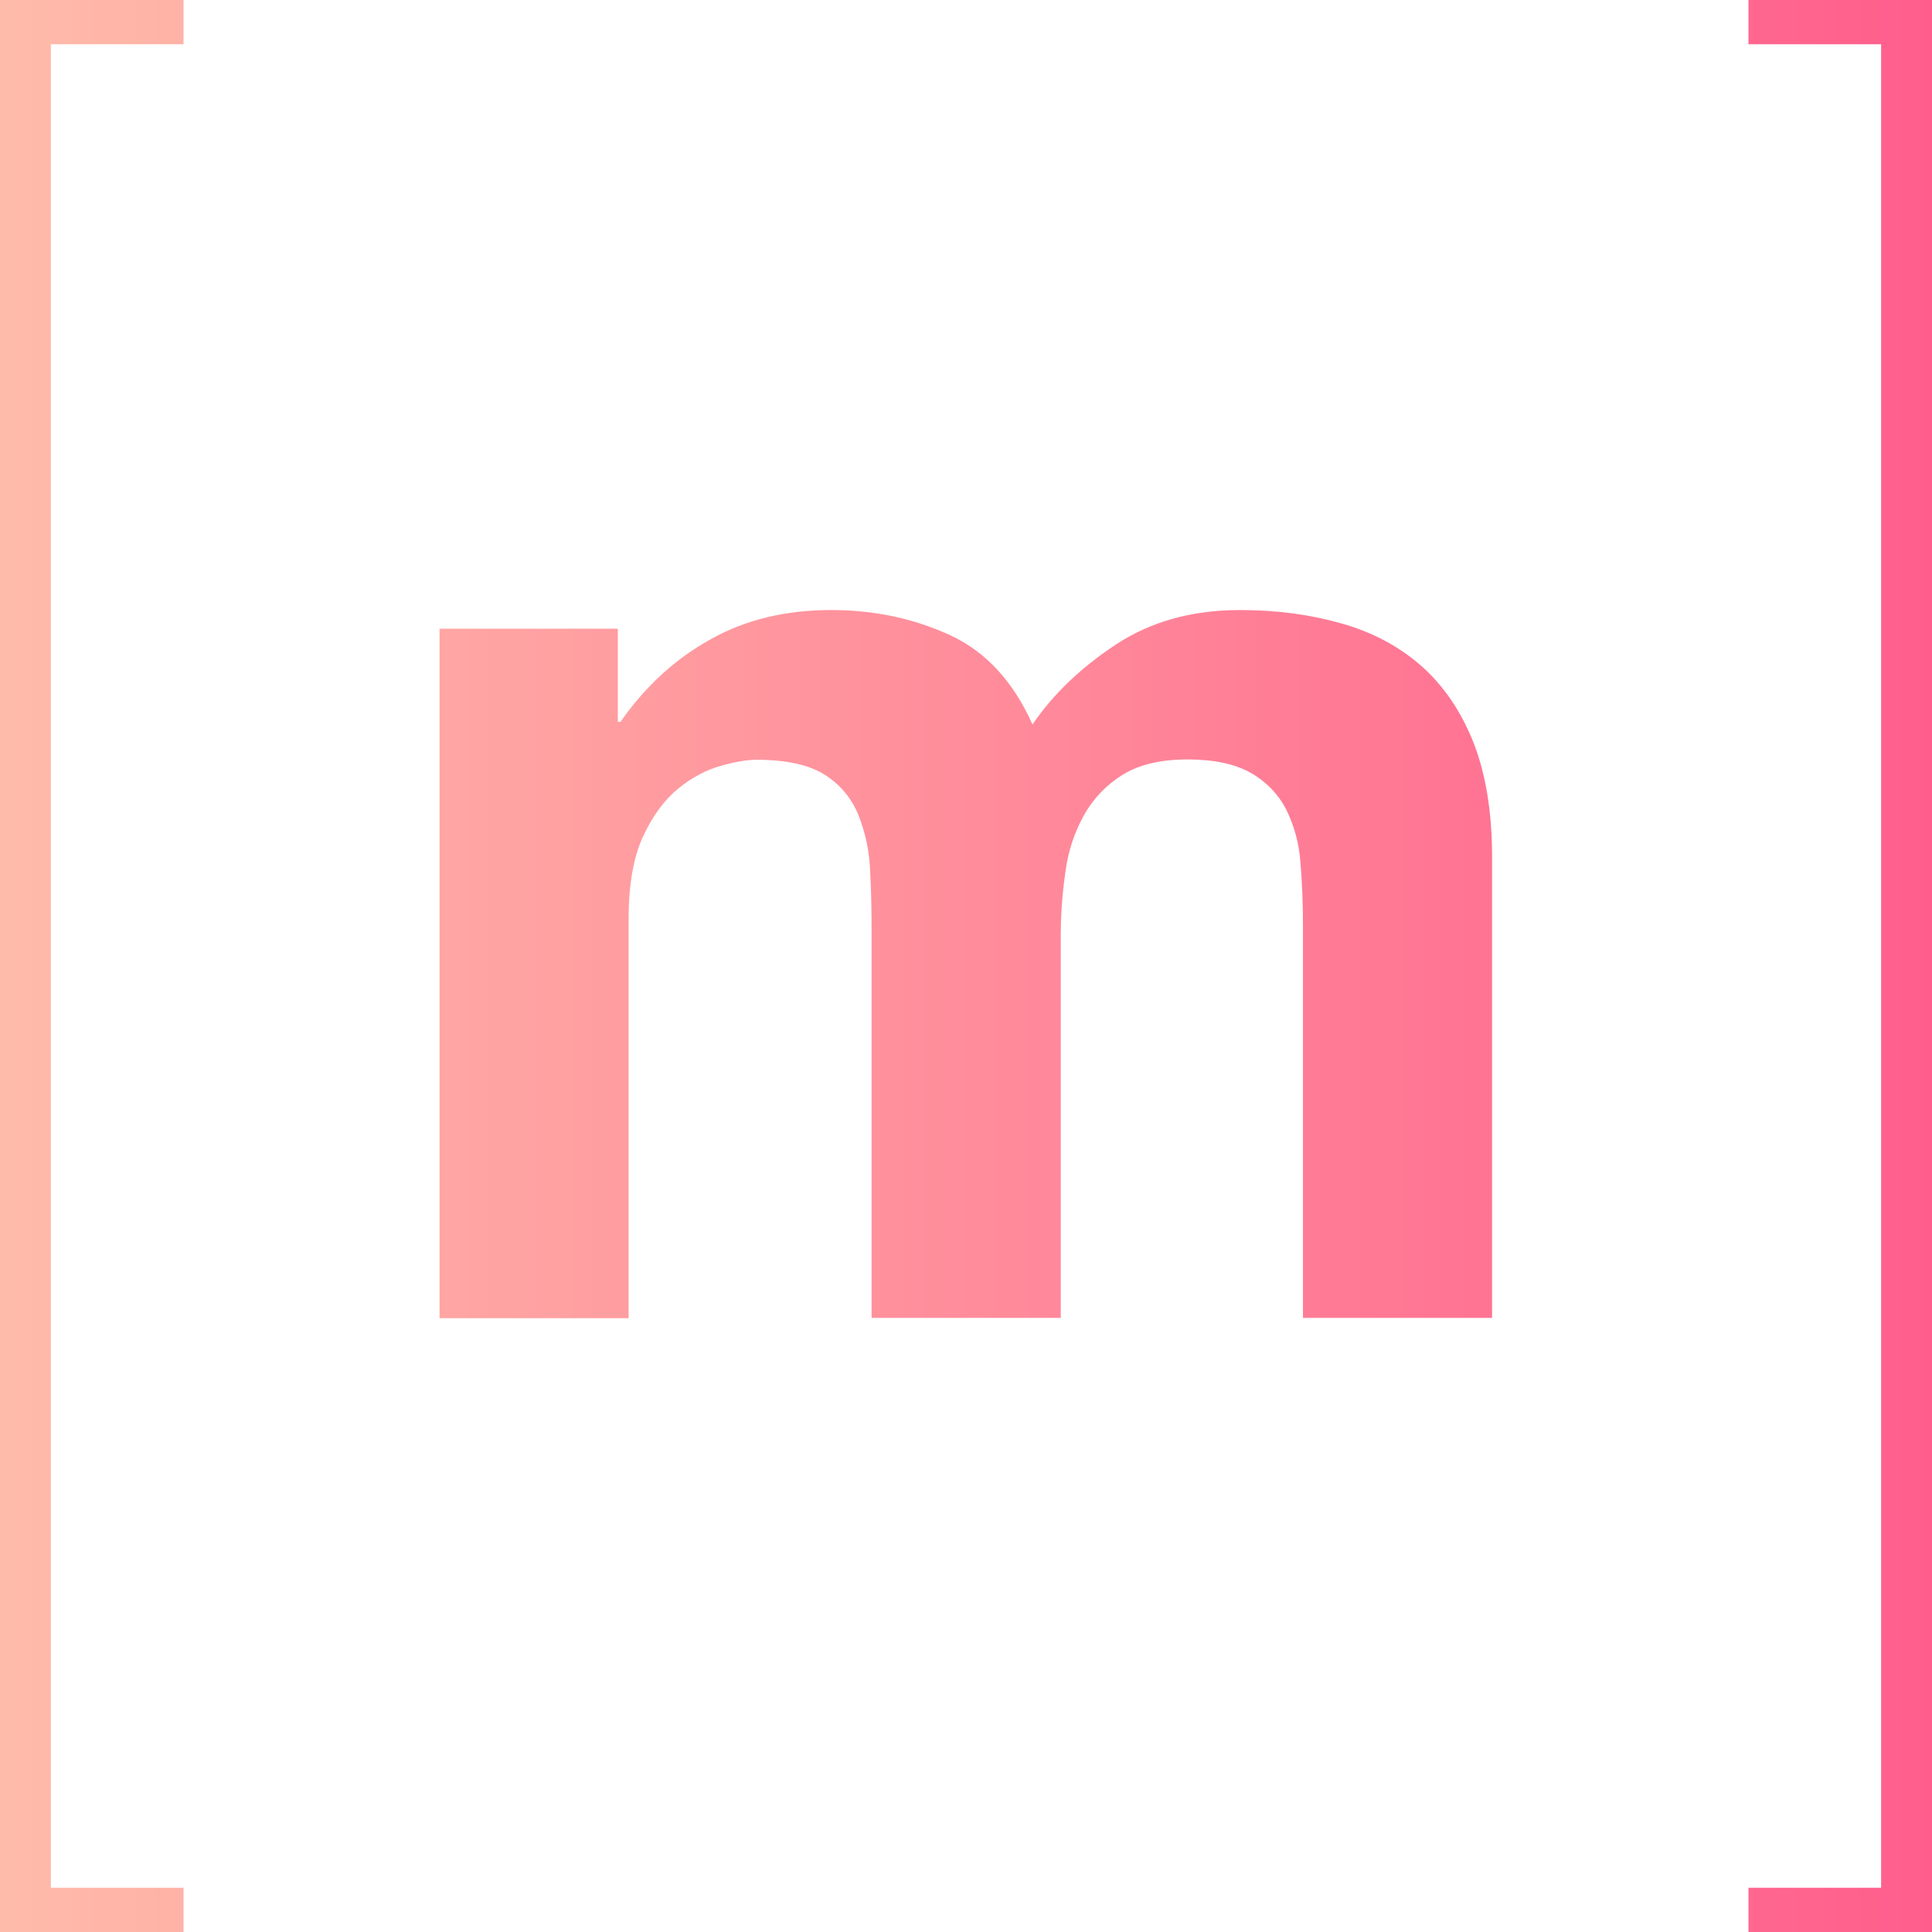
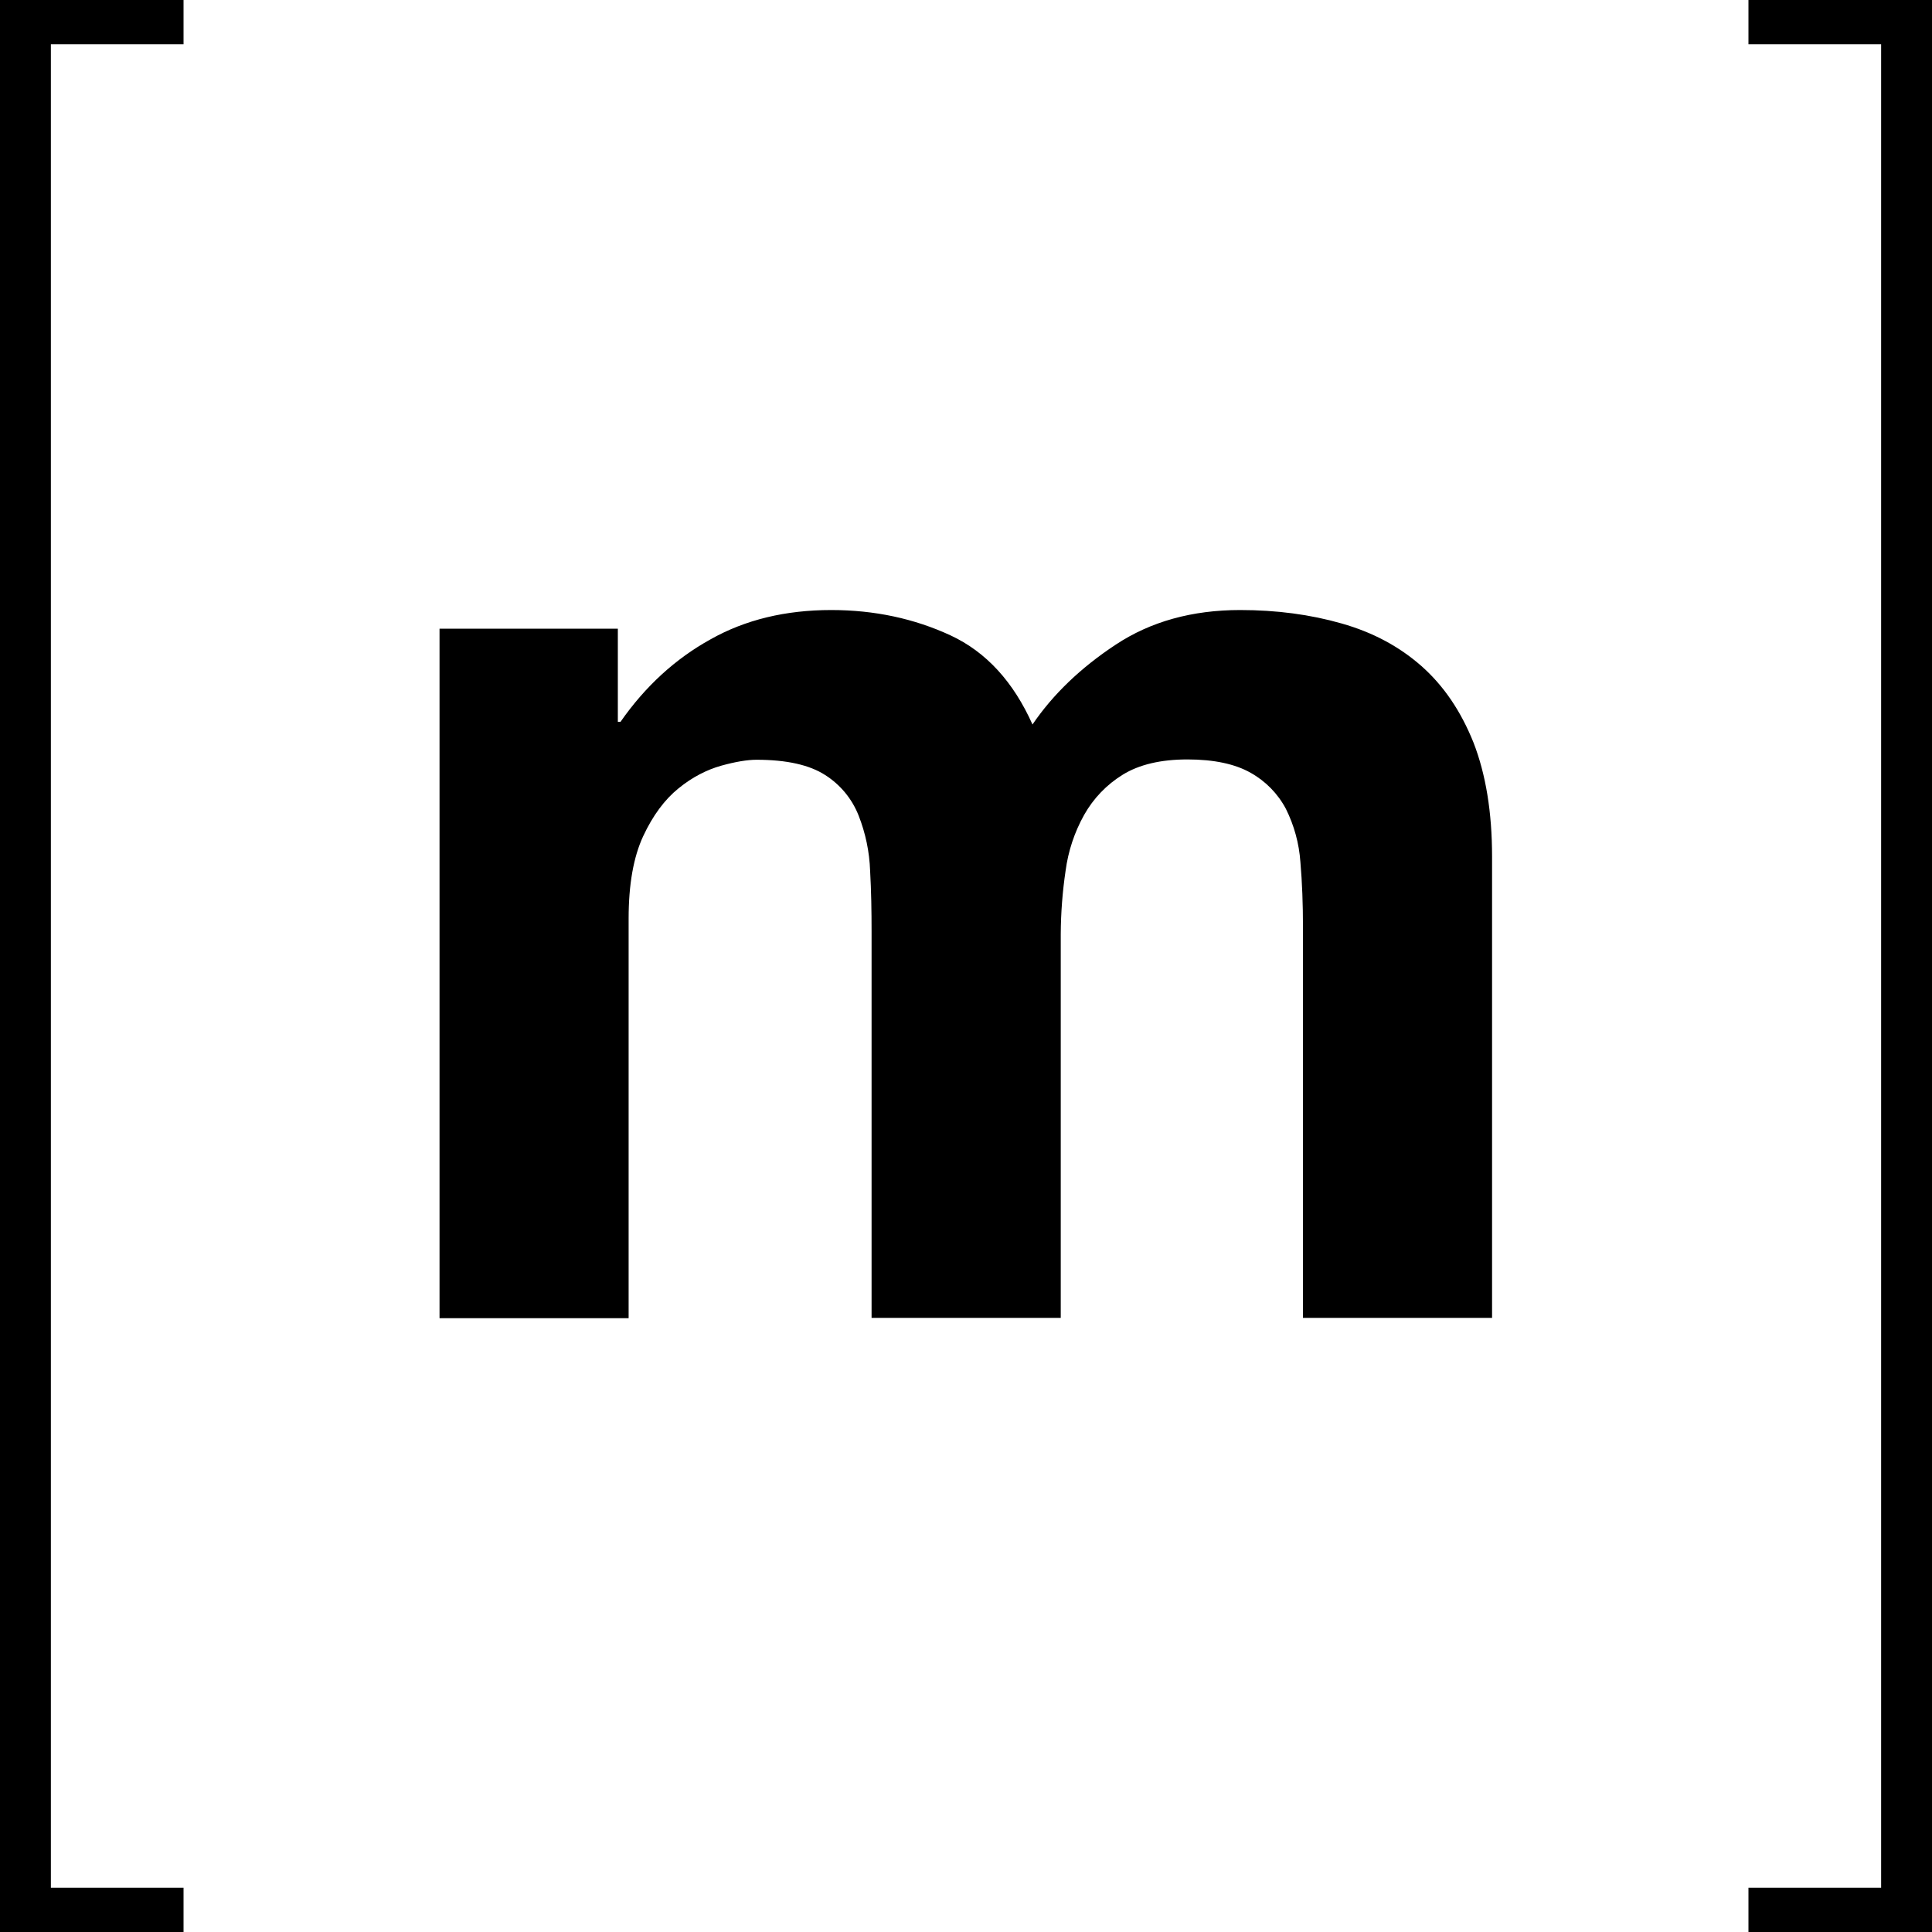
- <svg xmlns="http://www.w3.org/2000/svg" xmlns:xlink="http://www.w3.org/1999/xlink" width="24px" height="24px" viewBox="0 0 24 24" role="img" version="1.1" id="svg1426">
-   <defs id="defs1430">
-     <linearGradient id="linearGradient3643">
-       <stop style="stop-color:#ffbbaa;stop-opacity:1;" offset="0" id="stop3639" />
-       <stop style="stop-color:#ff5e8c;stop-opacity:1;" offset="1" id="stop3641" />
-     </linearGradient>
-     <linearGradient xlink:href="#linearGradient3643" id="linearGradient3645" x1="0" y1="12" x2="24" y2="12" gradientUnits="userSpaceOnUse" />
-   </defs>
-   <path d="M.632.55v22.9H2.28V24H0V0h2.28v.55zm7.043 7.26v1.157h.033c.309-.443.683-.784 1.117-1.024.433-.245.936-.365 1.5-.365.54 0 1.033.107 1.481.314.448.208.785.582 1.02 1.108.254-.374.6-.706 1.034-.992.434-.287.95-.43 1.546-.43.453 0 .872.056 1.26.167.388.11.716.286.993.53.276.245.489.559.646.951.152.392.23.863.23 1.417v5.728h-2.349V11.52c0-.286-.01-.559-.032-.812a1.755 1.755 0 0 0-.18-.66 1.106 1.106 0 0 0-.438-.448c-.194-.11-.457-.166-.785-.166-.332 0-.6.064-.803.189a1.38 1.38 0 0 0-.48.499 1.946 1.946 0 0 0-.231.696 5.56 5.56 0 0 0-.06.785v4.768h-2.35v-4.8c0-.254-.004-.503-.018-.752a2.074 2.074 0 0 0-.143-.688 1.052 1.052 0 0 0-.415-.503c-.194-.125-.476-.19-.854-.19-.111 0-.259.024-.439.074-.18.051-.36.143-.53.282-.171.138-.319.337-.439.595-.12.259-.18.6-.18 1.02v4.966H5.46V7.81zm15.693 15.64V.55H21.72V0H24v24h-2.28v-.55z" id="path1424" style="fill-opacity:1;fill:url(#linearGradient3645)" />
+ <svg xmlns="http://www.w3.org/2000/svg" width="24px" height="24px" viewBox="0 0 24 24" role="img">
+   <path d="M.632.55v22.9H2.28V24H0V0h2.28v.55zm7.043 7.26v1.157h.033c.309-.443.683-.784 1.117-1.024.433-.245.936-.365 1.5-.365.54 0 1.033.107 1.481.314.448.208.785.582 1.02 1.108.254-.374.6-.706 1.034-.992.434-.287.95-.43 1.546-.43.453 0 .872.056 1.26.167.388.11.716.286.993.53.276.245.489.559.646.951.152.392.23.863.23 1.417v5.728h-2.349V11.52c0-.286-.01-.559-.032-.812a1.755 1.755 0 0 0-.18-.66 1.106 1.106 0 0 0-.438-.448c-.194-.11-.457-.166-.785-.166-.332 0-.6.064-.803.189a1.38 1.38 0 0 0-.48.499 1.946 1.946 0 0 0-.231.696 5.56 5.56 0 0 0-.06.785v4.768h-2.35v-4.8c0-.254-.004-.503-.018-.752a2.074 2.074 0 0 0-.143-.688 1.052 1.052 0 0 0-.415-.503c-.194-.125-.476-.19-.854-.19-.111 0-.259.024-.439.074-.18.051-.36.143-.53.282-.171.138-.319.337-.439.595-.12.259-.18.6-.18 1.02v4.966H5.46V7.81zm15.693 15.64V.55H21.72V0H24v24h-2.28v-.55z" />
</svg>
